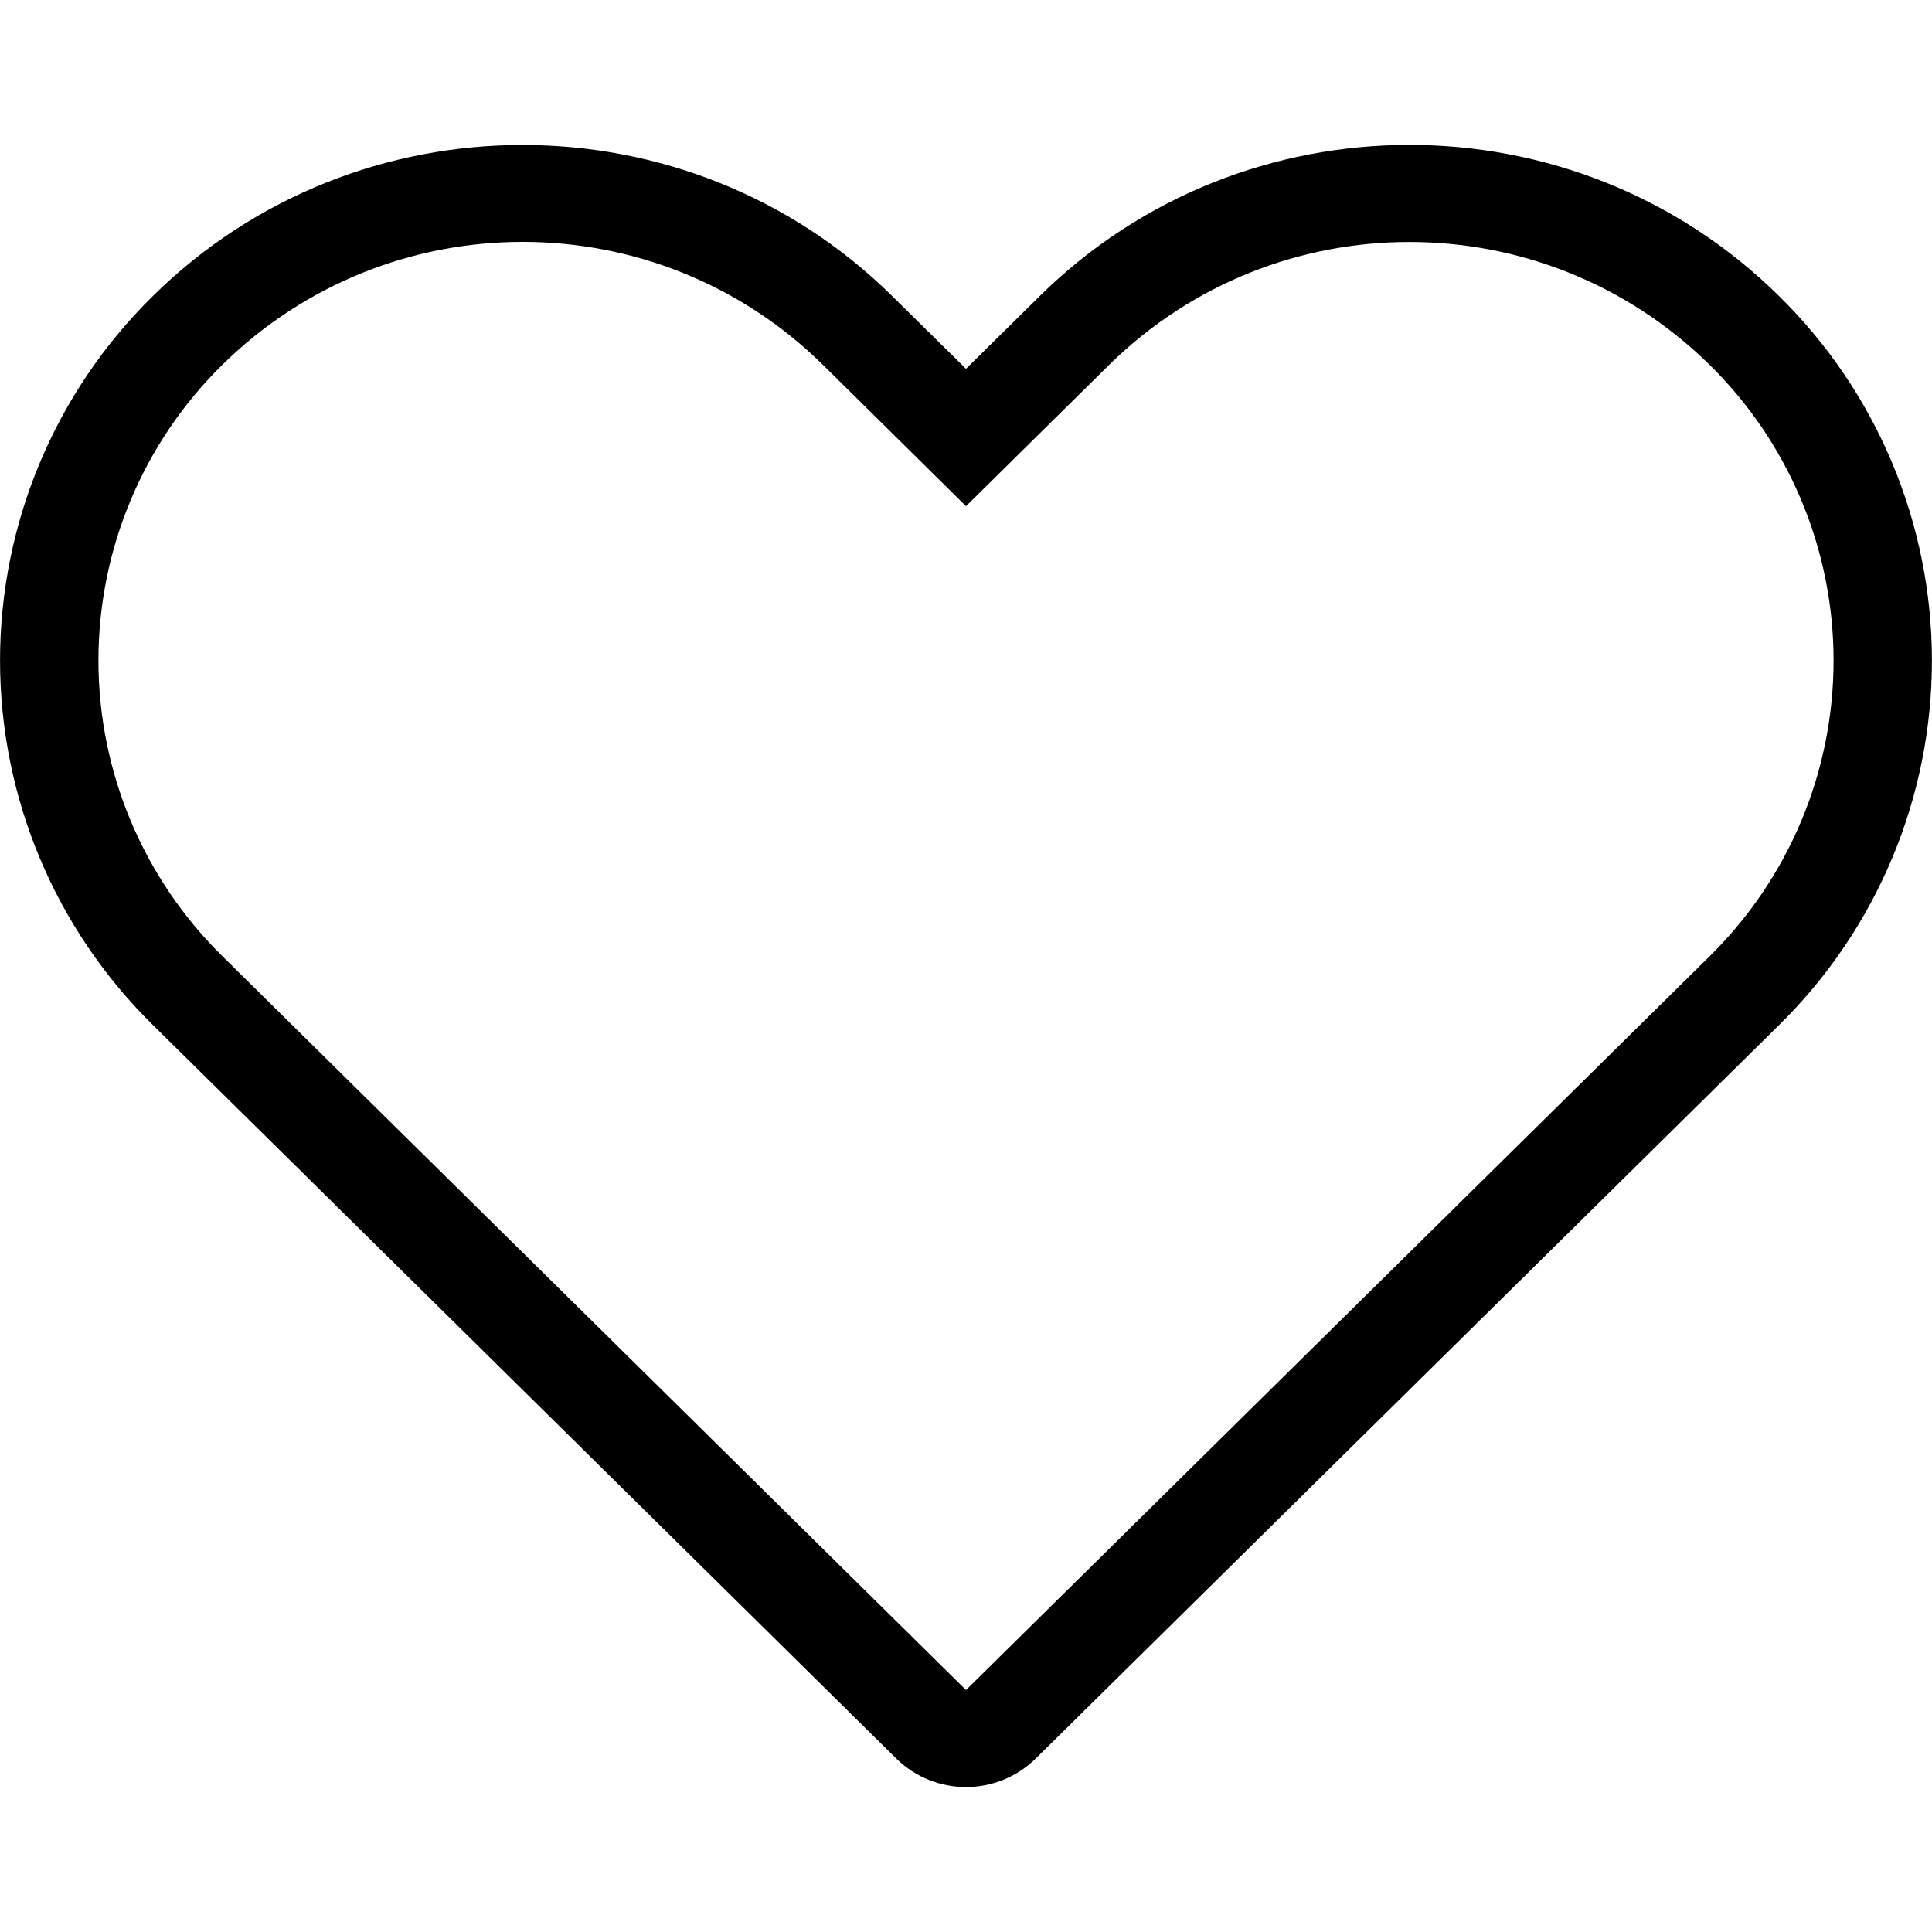
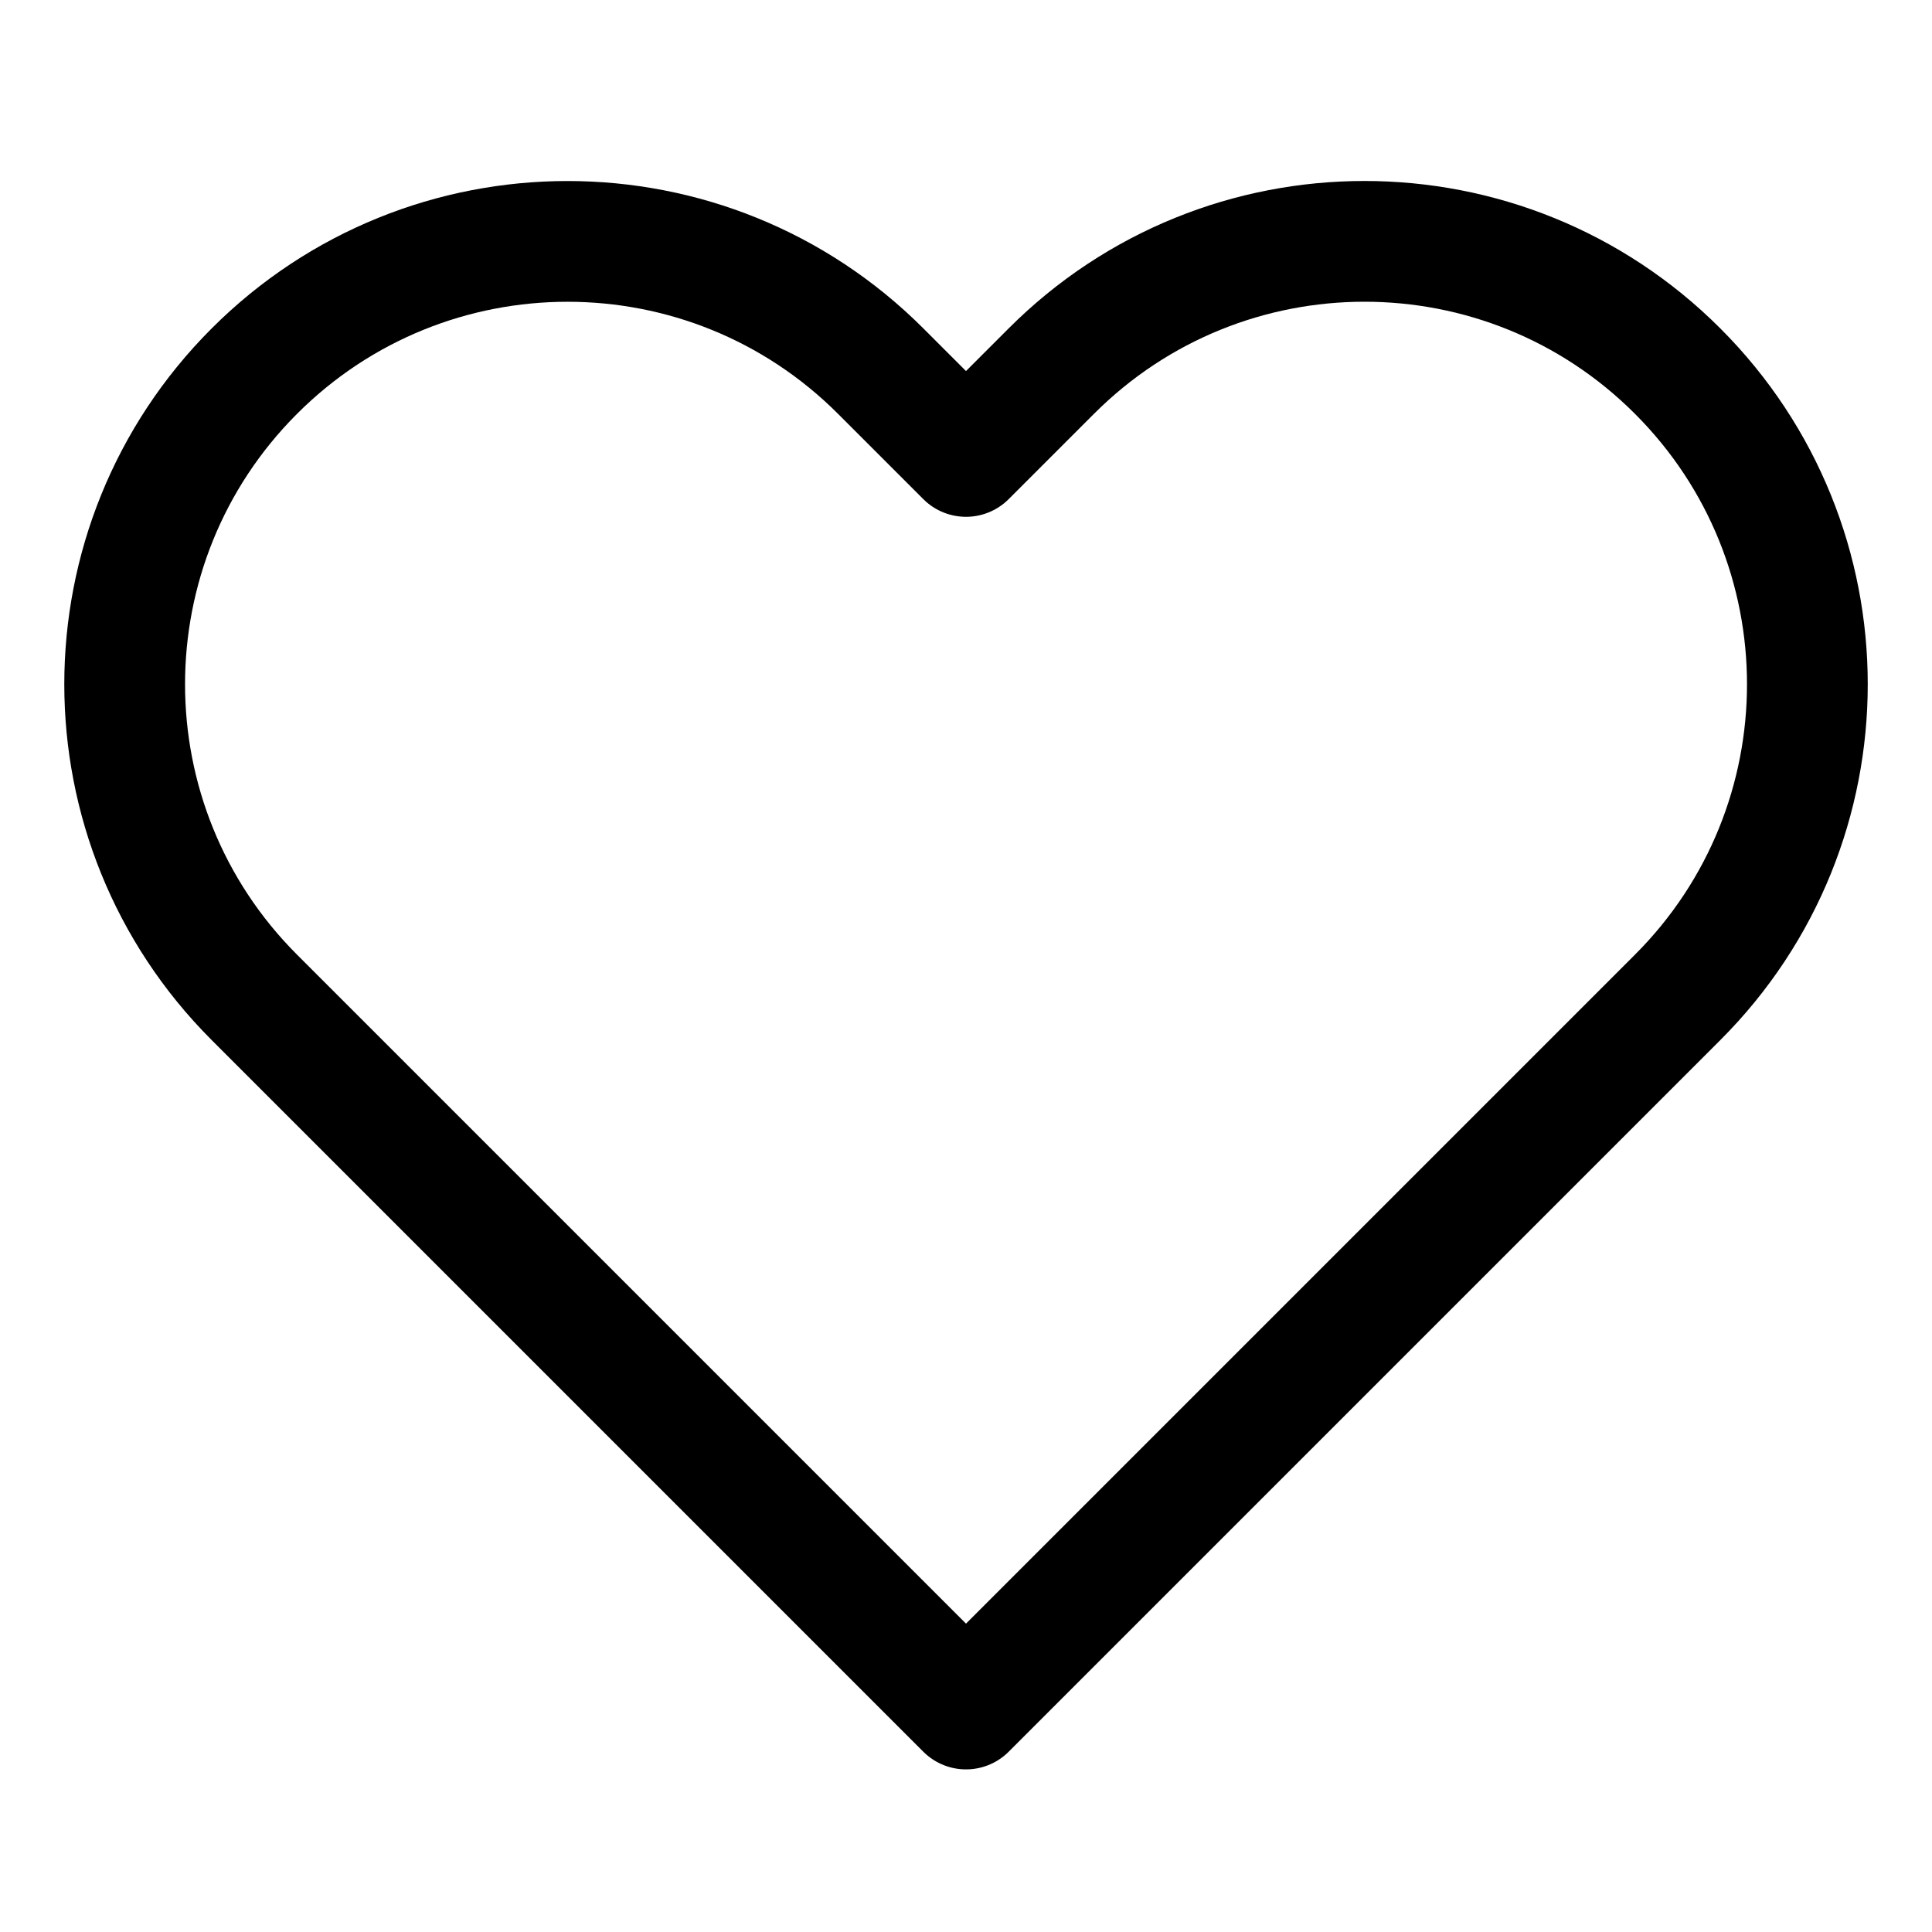
- <svg xmlns="http://www.w3.org/2000/svg" class="icon icon-accordion icon-heart" viewBox="0 0 20 20">
-   <path fill-rule="evenodd" d="M10 5.24 8.515 3.773a4.433 4.433 0 0 0-6.21 0 4.293 4.293 0 0 0 0 6.128L10 17.495l7.695-7.593a4.293 4.293 0 0 0 0-6.128 4.433 4.433 0 0 0-6.21 0zm.765-2.177c2.113-2.084 5.538-2.084 7.65 0a5.29 5.29 0 0 1 0 7.55l-7.695 7.593a1.03 1.03 0 0 1-1.44 0l-7.696-7.594a5.29 5.29 0 0 1 0-7.549C3.697.98 7.122.98 9.234 3.063l.766.755z" />
+ <svg xmlns="http://www.w3.org/2000/svg" fill="none" class="icon icon-heart" viewBox="0 0 24 24" aria-hidden="true" focusable="false">
+   <path d="M20.84 4.61a5.5 5.5 0 0 0-7.78 0L12 5.67l-1.06-1.06a5.5 5.5 0 0 0-7.78 7.78L12 21.23l8.84-8.84a5.5 5.5 0 0 0 0-7.78Z" stroke="currentColor" stroke-width="1.5" stroke-linecap="round" stroke-linejoin="round" />
</svg>
